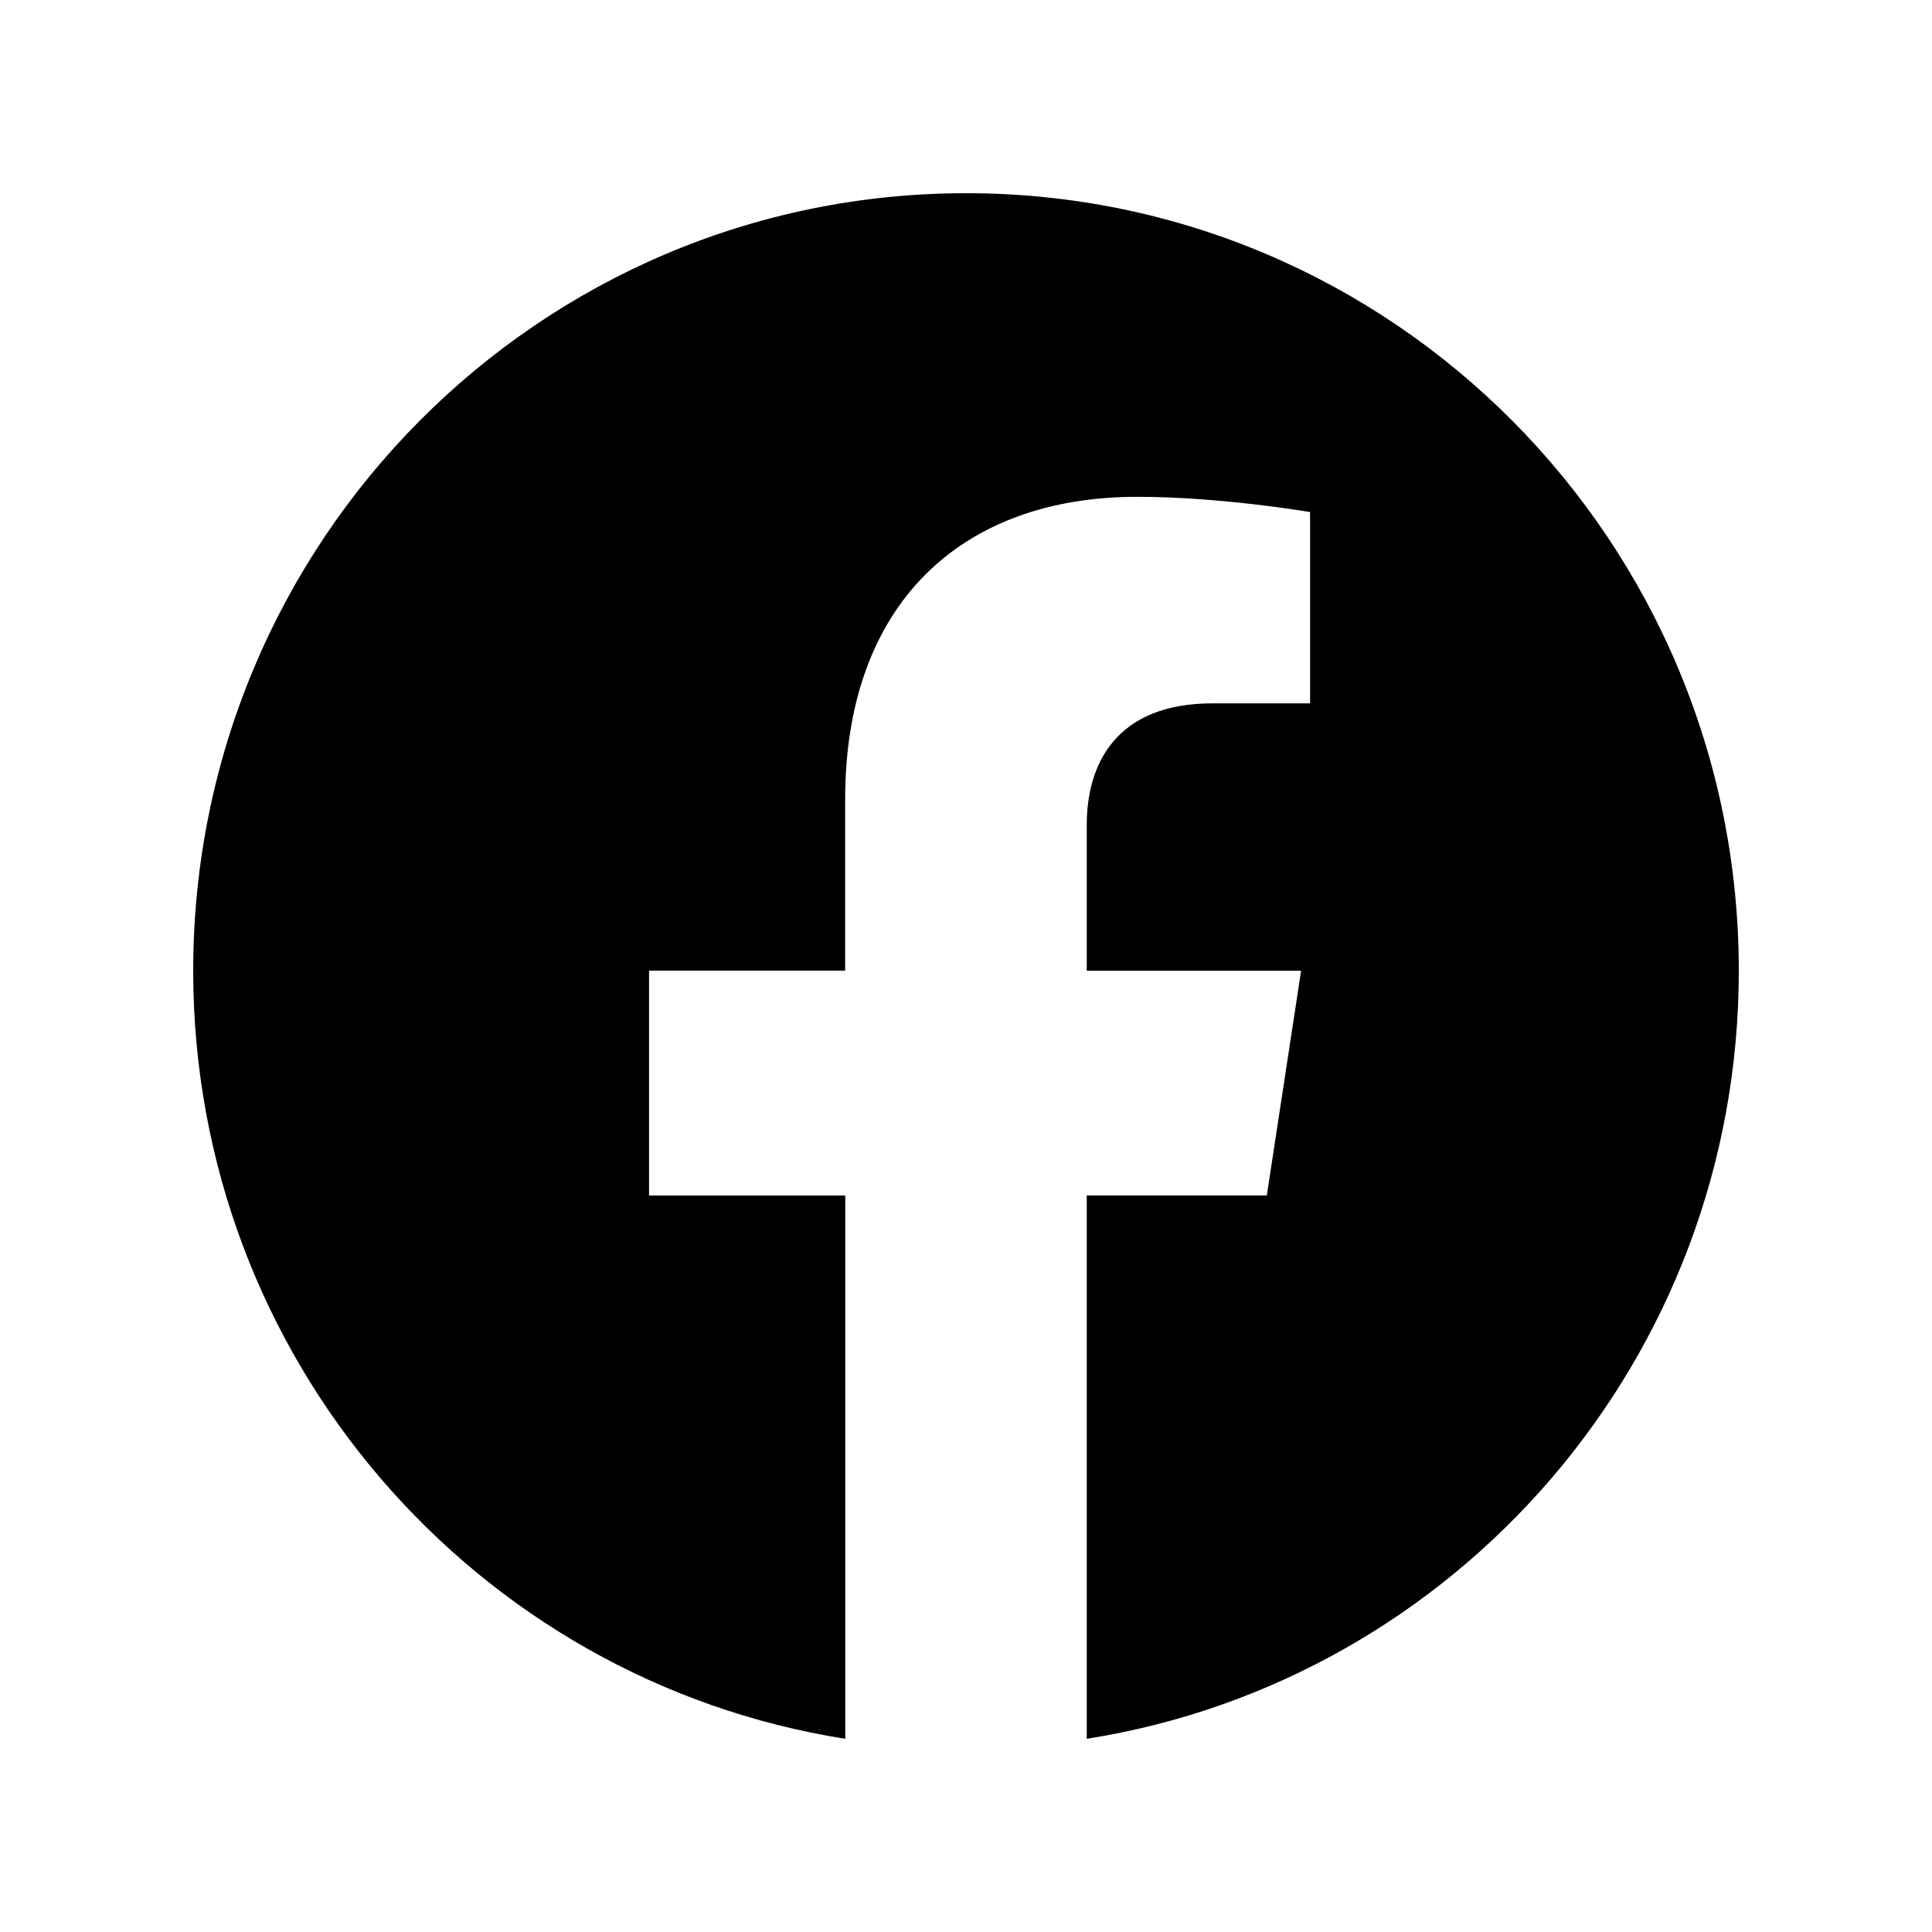
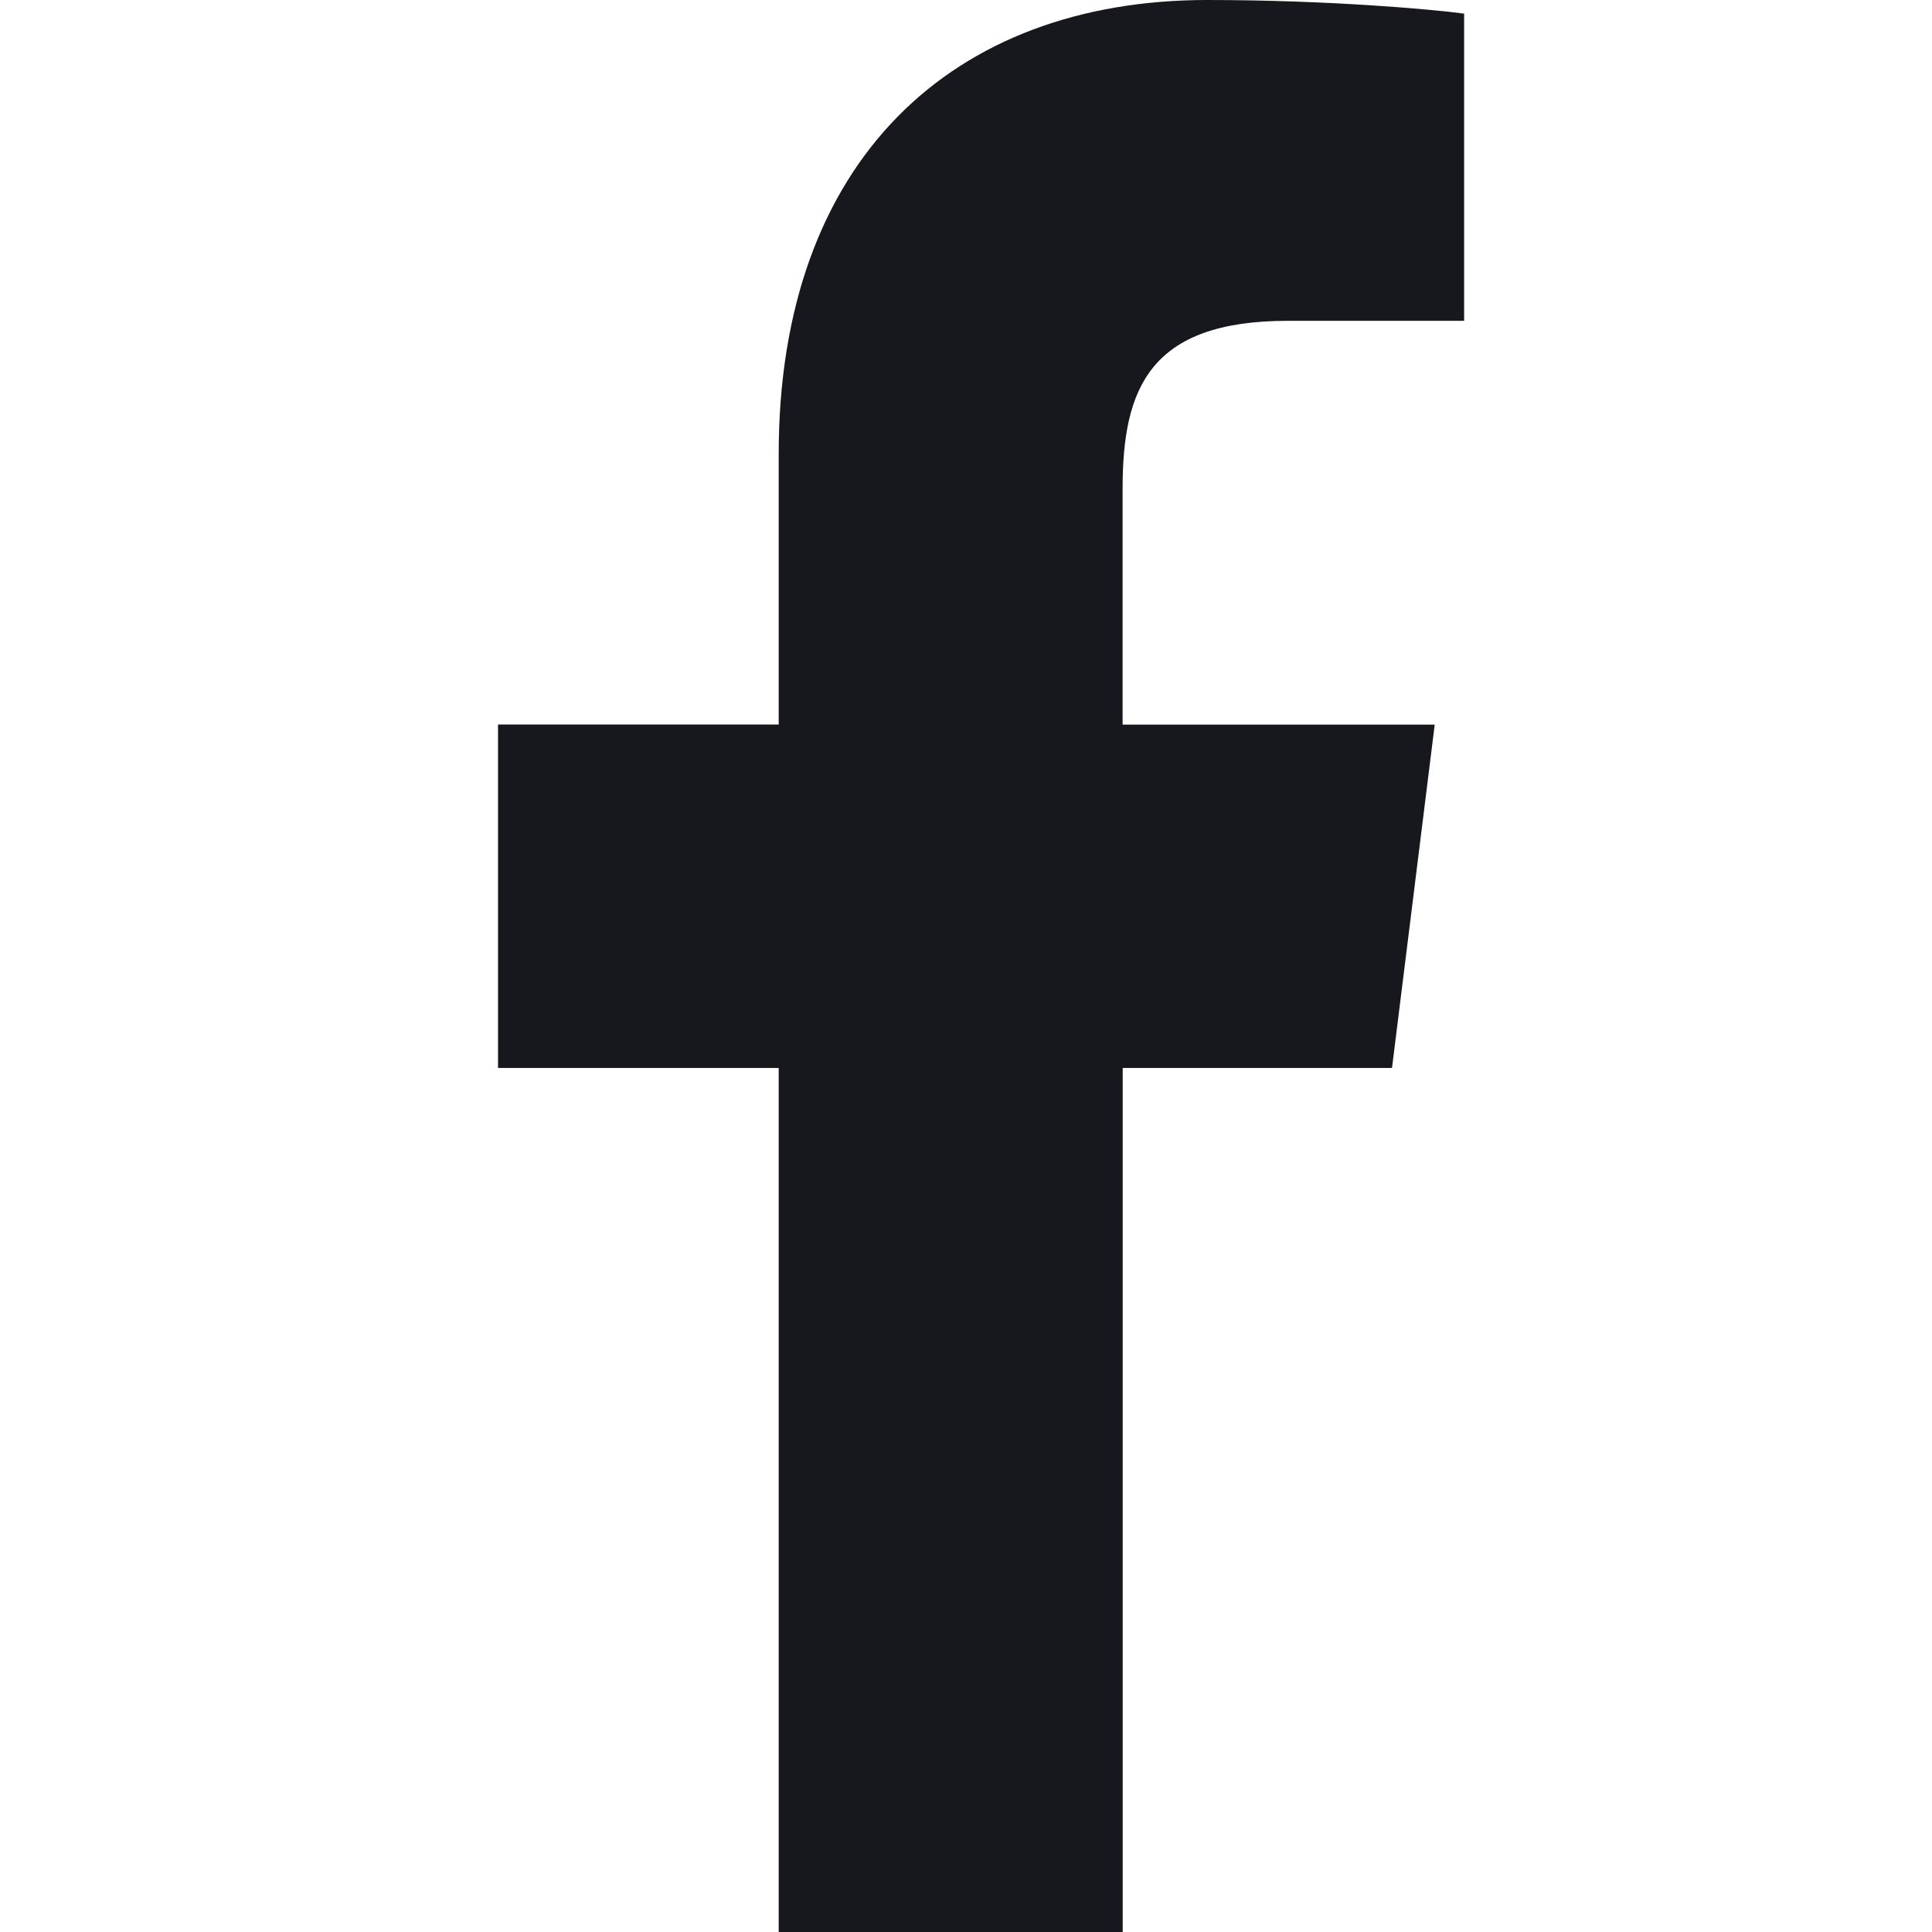
- <svg class="icon icon-facebook" viewBox="0 0 20 20">
-   <path fill="currentColor" d="M18 10.049C18 5.603 14.419 2 10 2s-8 3.603-8 8.049C2 14.067 4.925 17.396 8.75 18v-5.624H6.719v-2.328h2.03V8.275c0-2.017 1.195-3.132 3.023-3.132.874 0 1.79.158 1.79.158v1.98h-1.009c-.994 0-1.303.621-1.303 1.258v1.51h2.219l-.355 2.326H11.25V18c3.825-.604 6.75-3.933 6.75-7.951" />
+ <svg xmlns="http://www.w3.org/2000/svg" class="icon icon-facebook" width="18" height="18" viewBox="0 0 18 18" fill="none">
+   <path d="M11.998 2.989H13.641V0.127C13.357 0.088 12.382 0 11.247 0C8.878 0 7.255 1.49 7.255 4.229V6.75H4.64V9.95H7.255V18H10.46V9.95H12.969L13.367 6.751H10.459V4.546C10.46 3.622 10.709 2.989 11.998 2.989V2.989Z" fill="#16181D" />
</svg>
